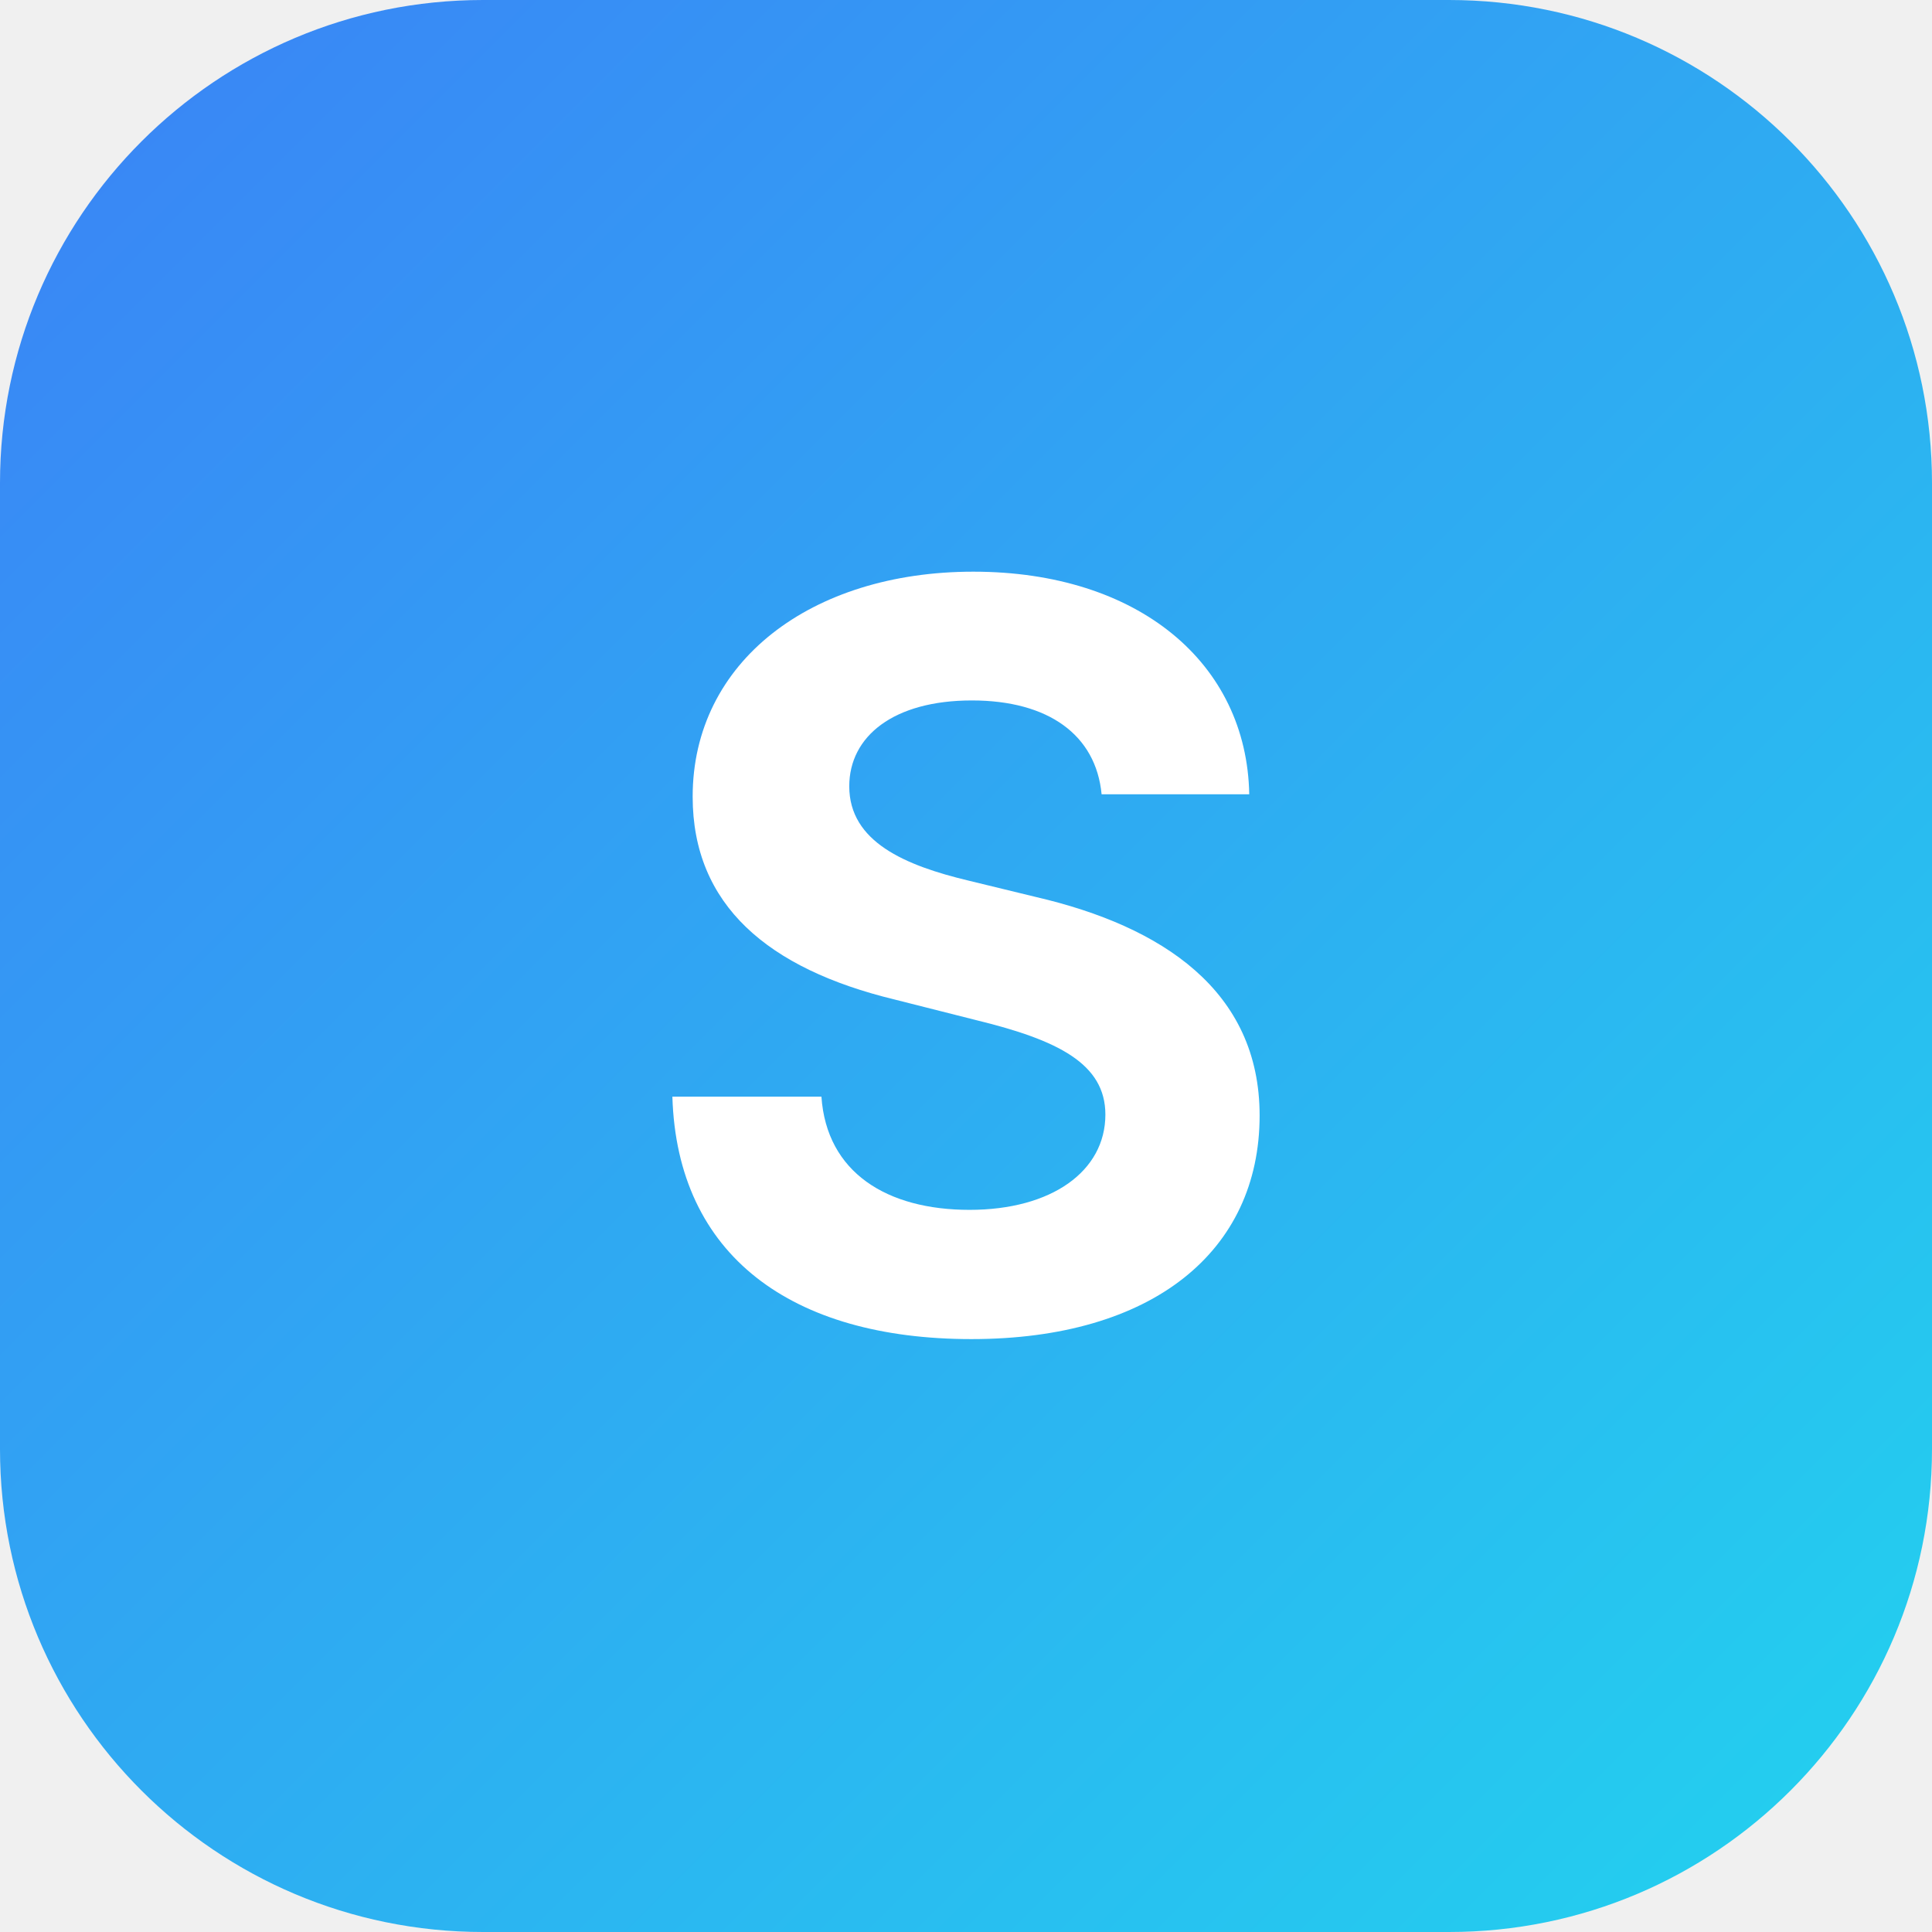
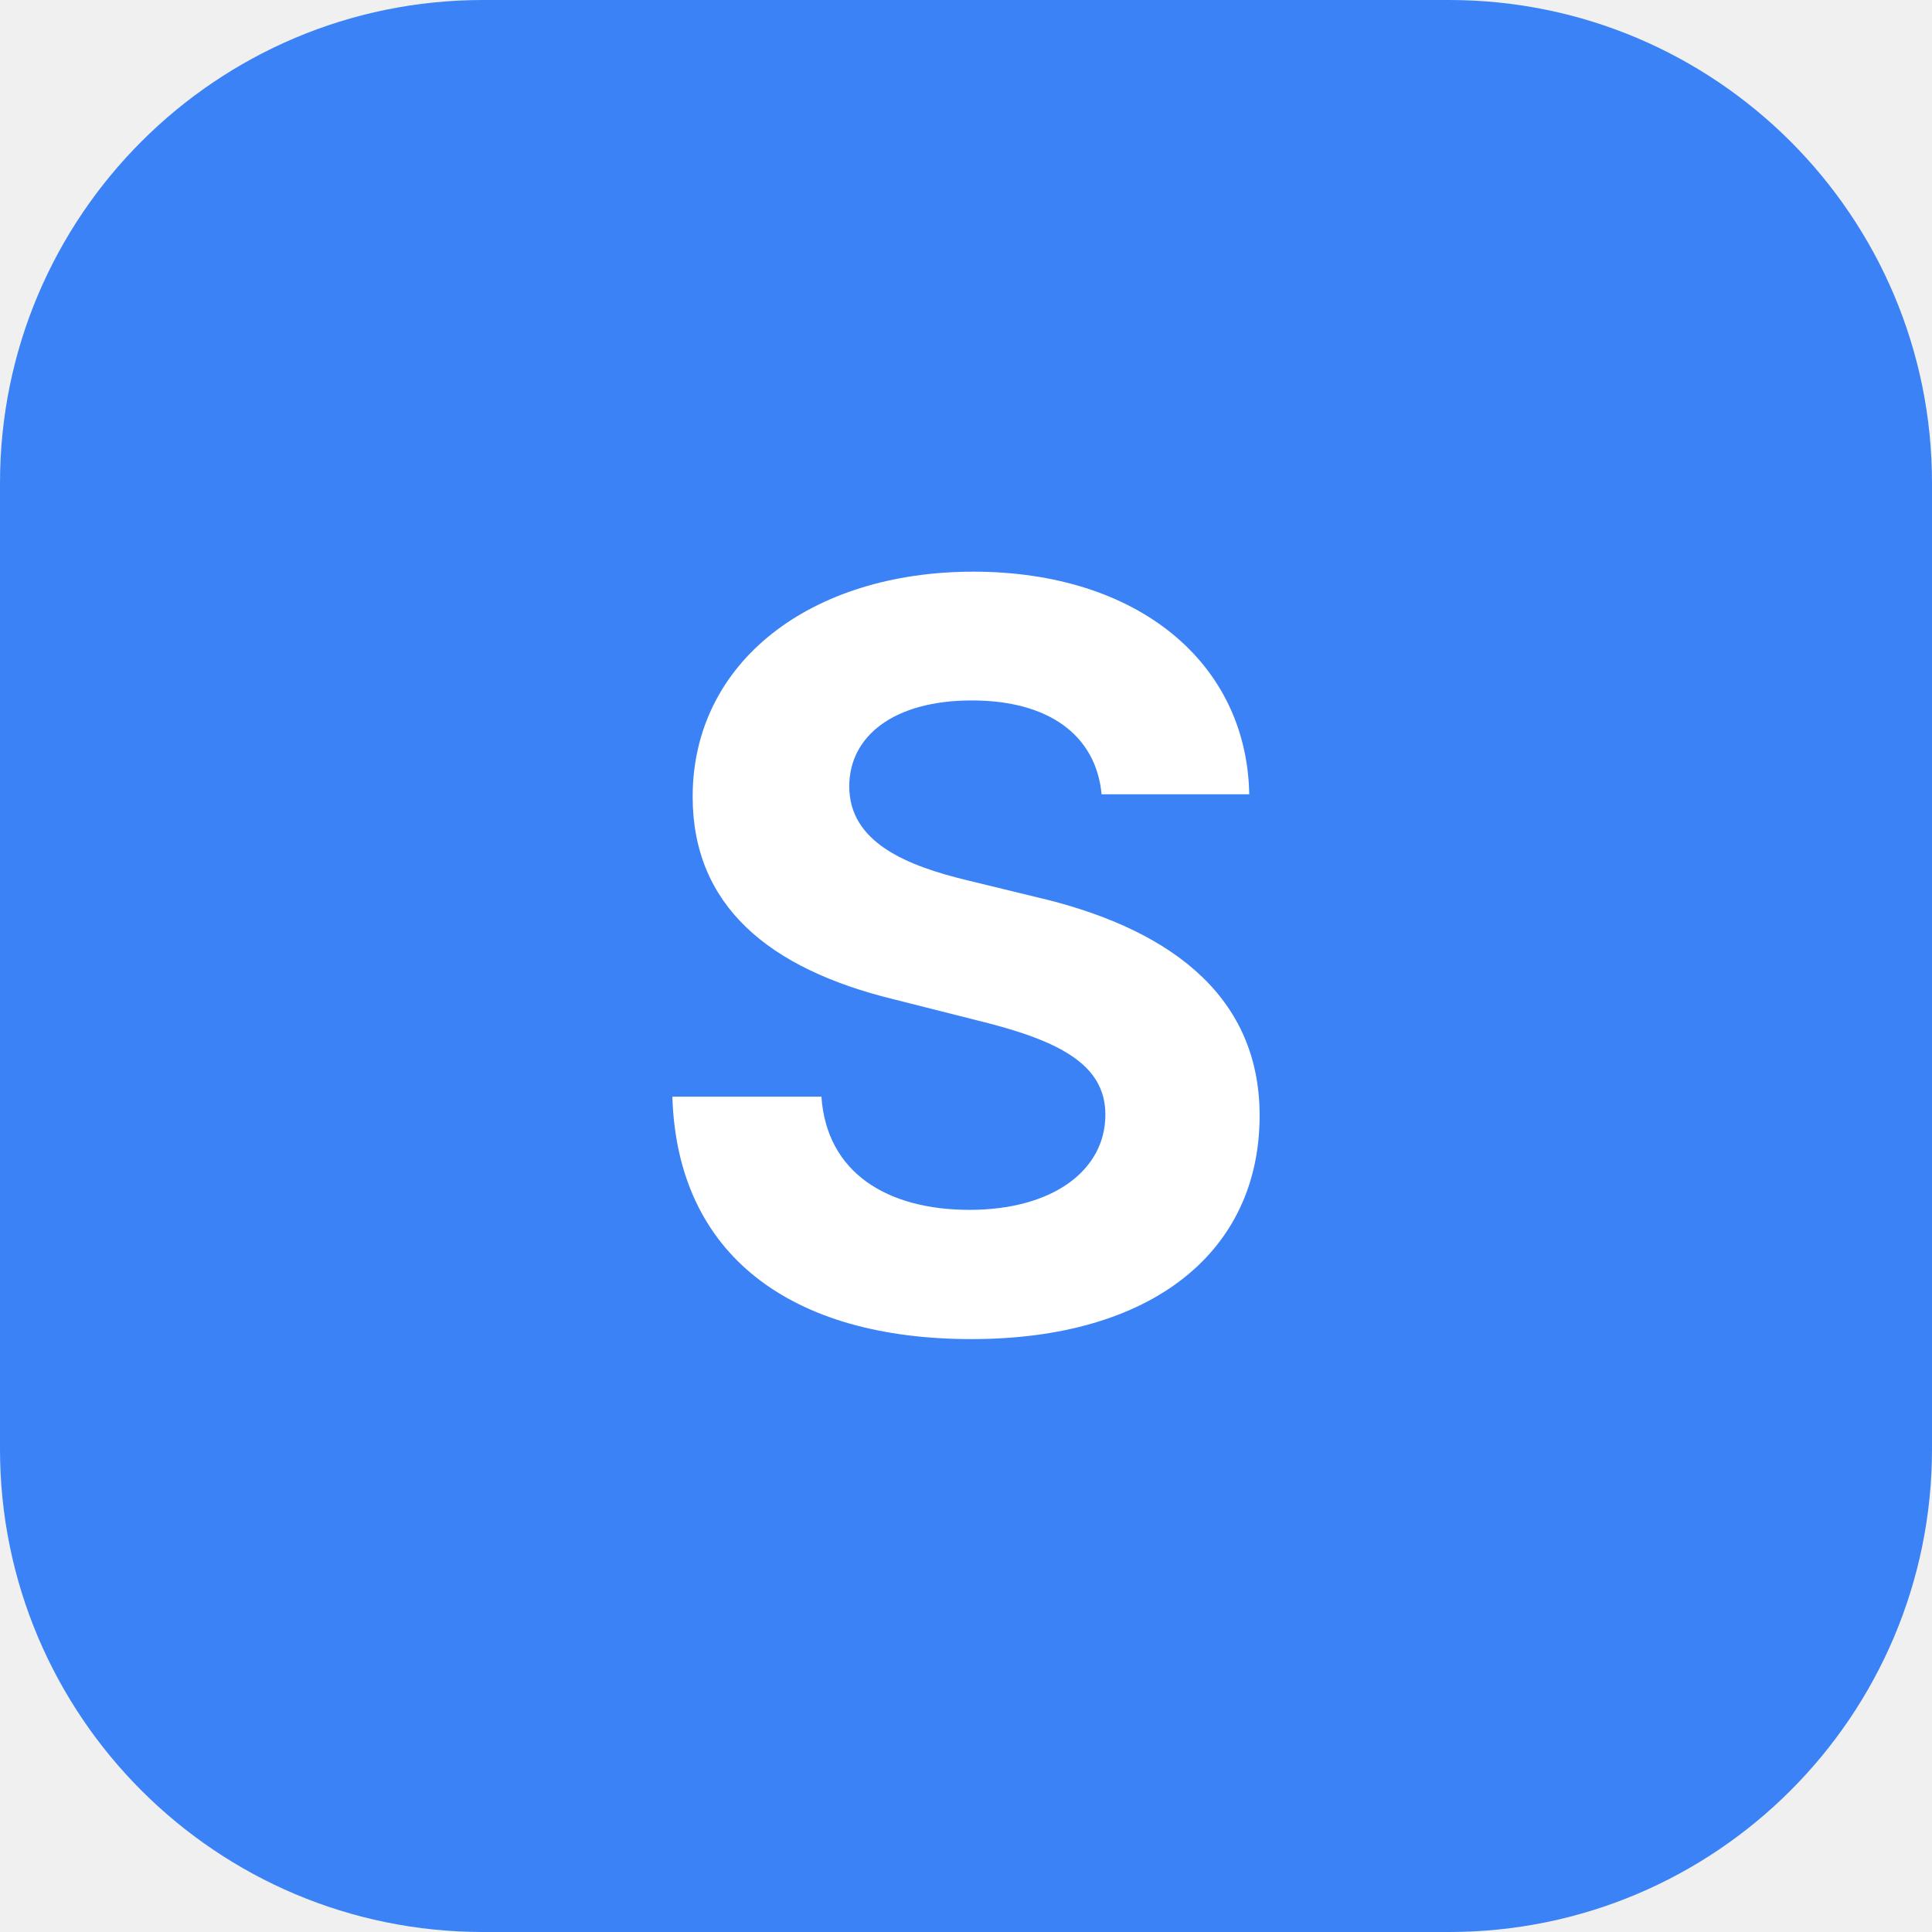
<svg xmlns="http://www.w3.org/2000/svg" viewBox="0 0 64 64">
-   <defs>
-     <linearGradient id="g" x1="0" y1="0" x2="1" y2="1">
-       <stop offset="0" stop-color="#3b82f6" />
-       <stop offset="1" stop-color="#22d3ee" />
-     </linearGradient>
-   </defs>
-   <rect width="64" height="64" rx="16" fill="url(#g)" />
+   <rect width="64" height="64" rx="16" fill="#3b82f6" />
  <text x="32" y="44" text-anchor="middle" font-family="Inter, Arial, sans-serif" font-size="34" font-weight="700" fill="#fff">S</text>
</svg>
